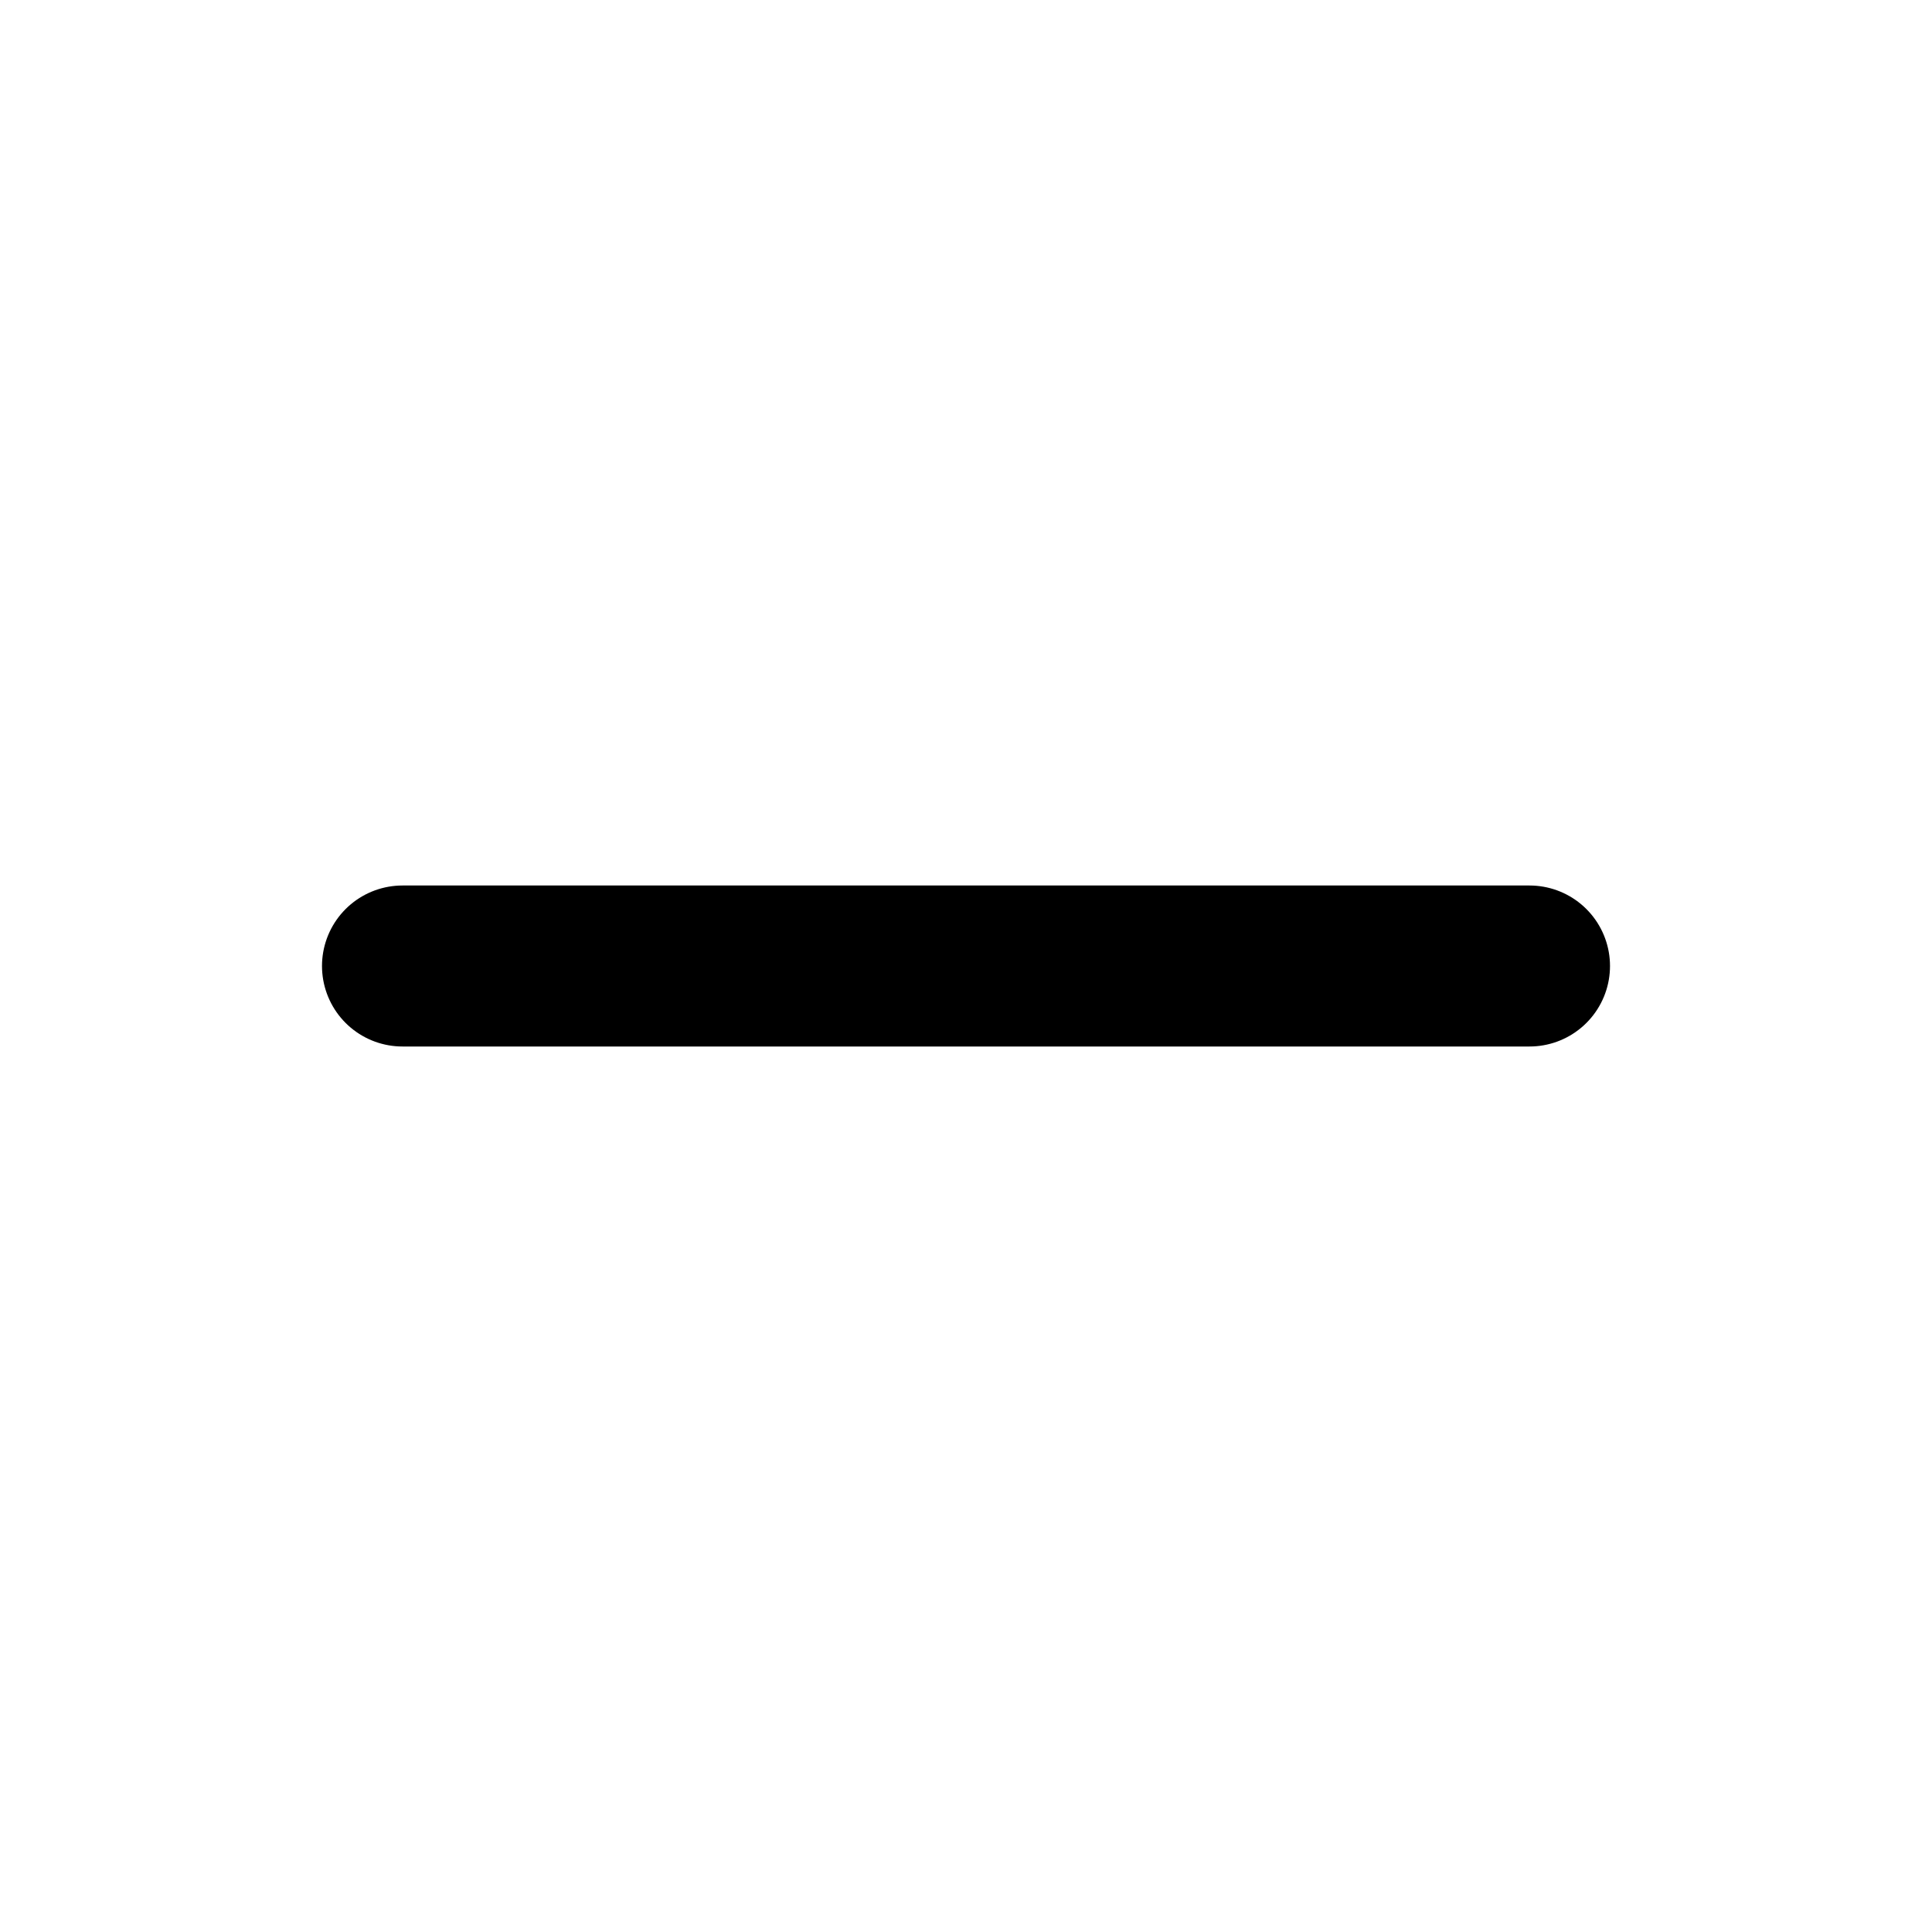
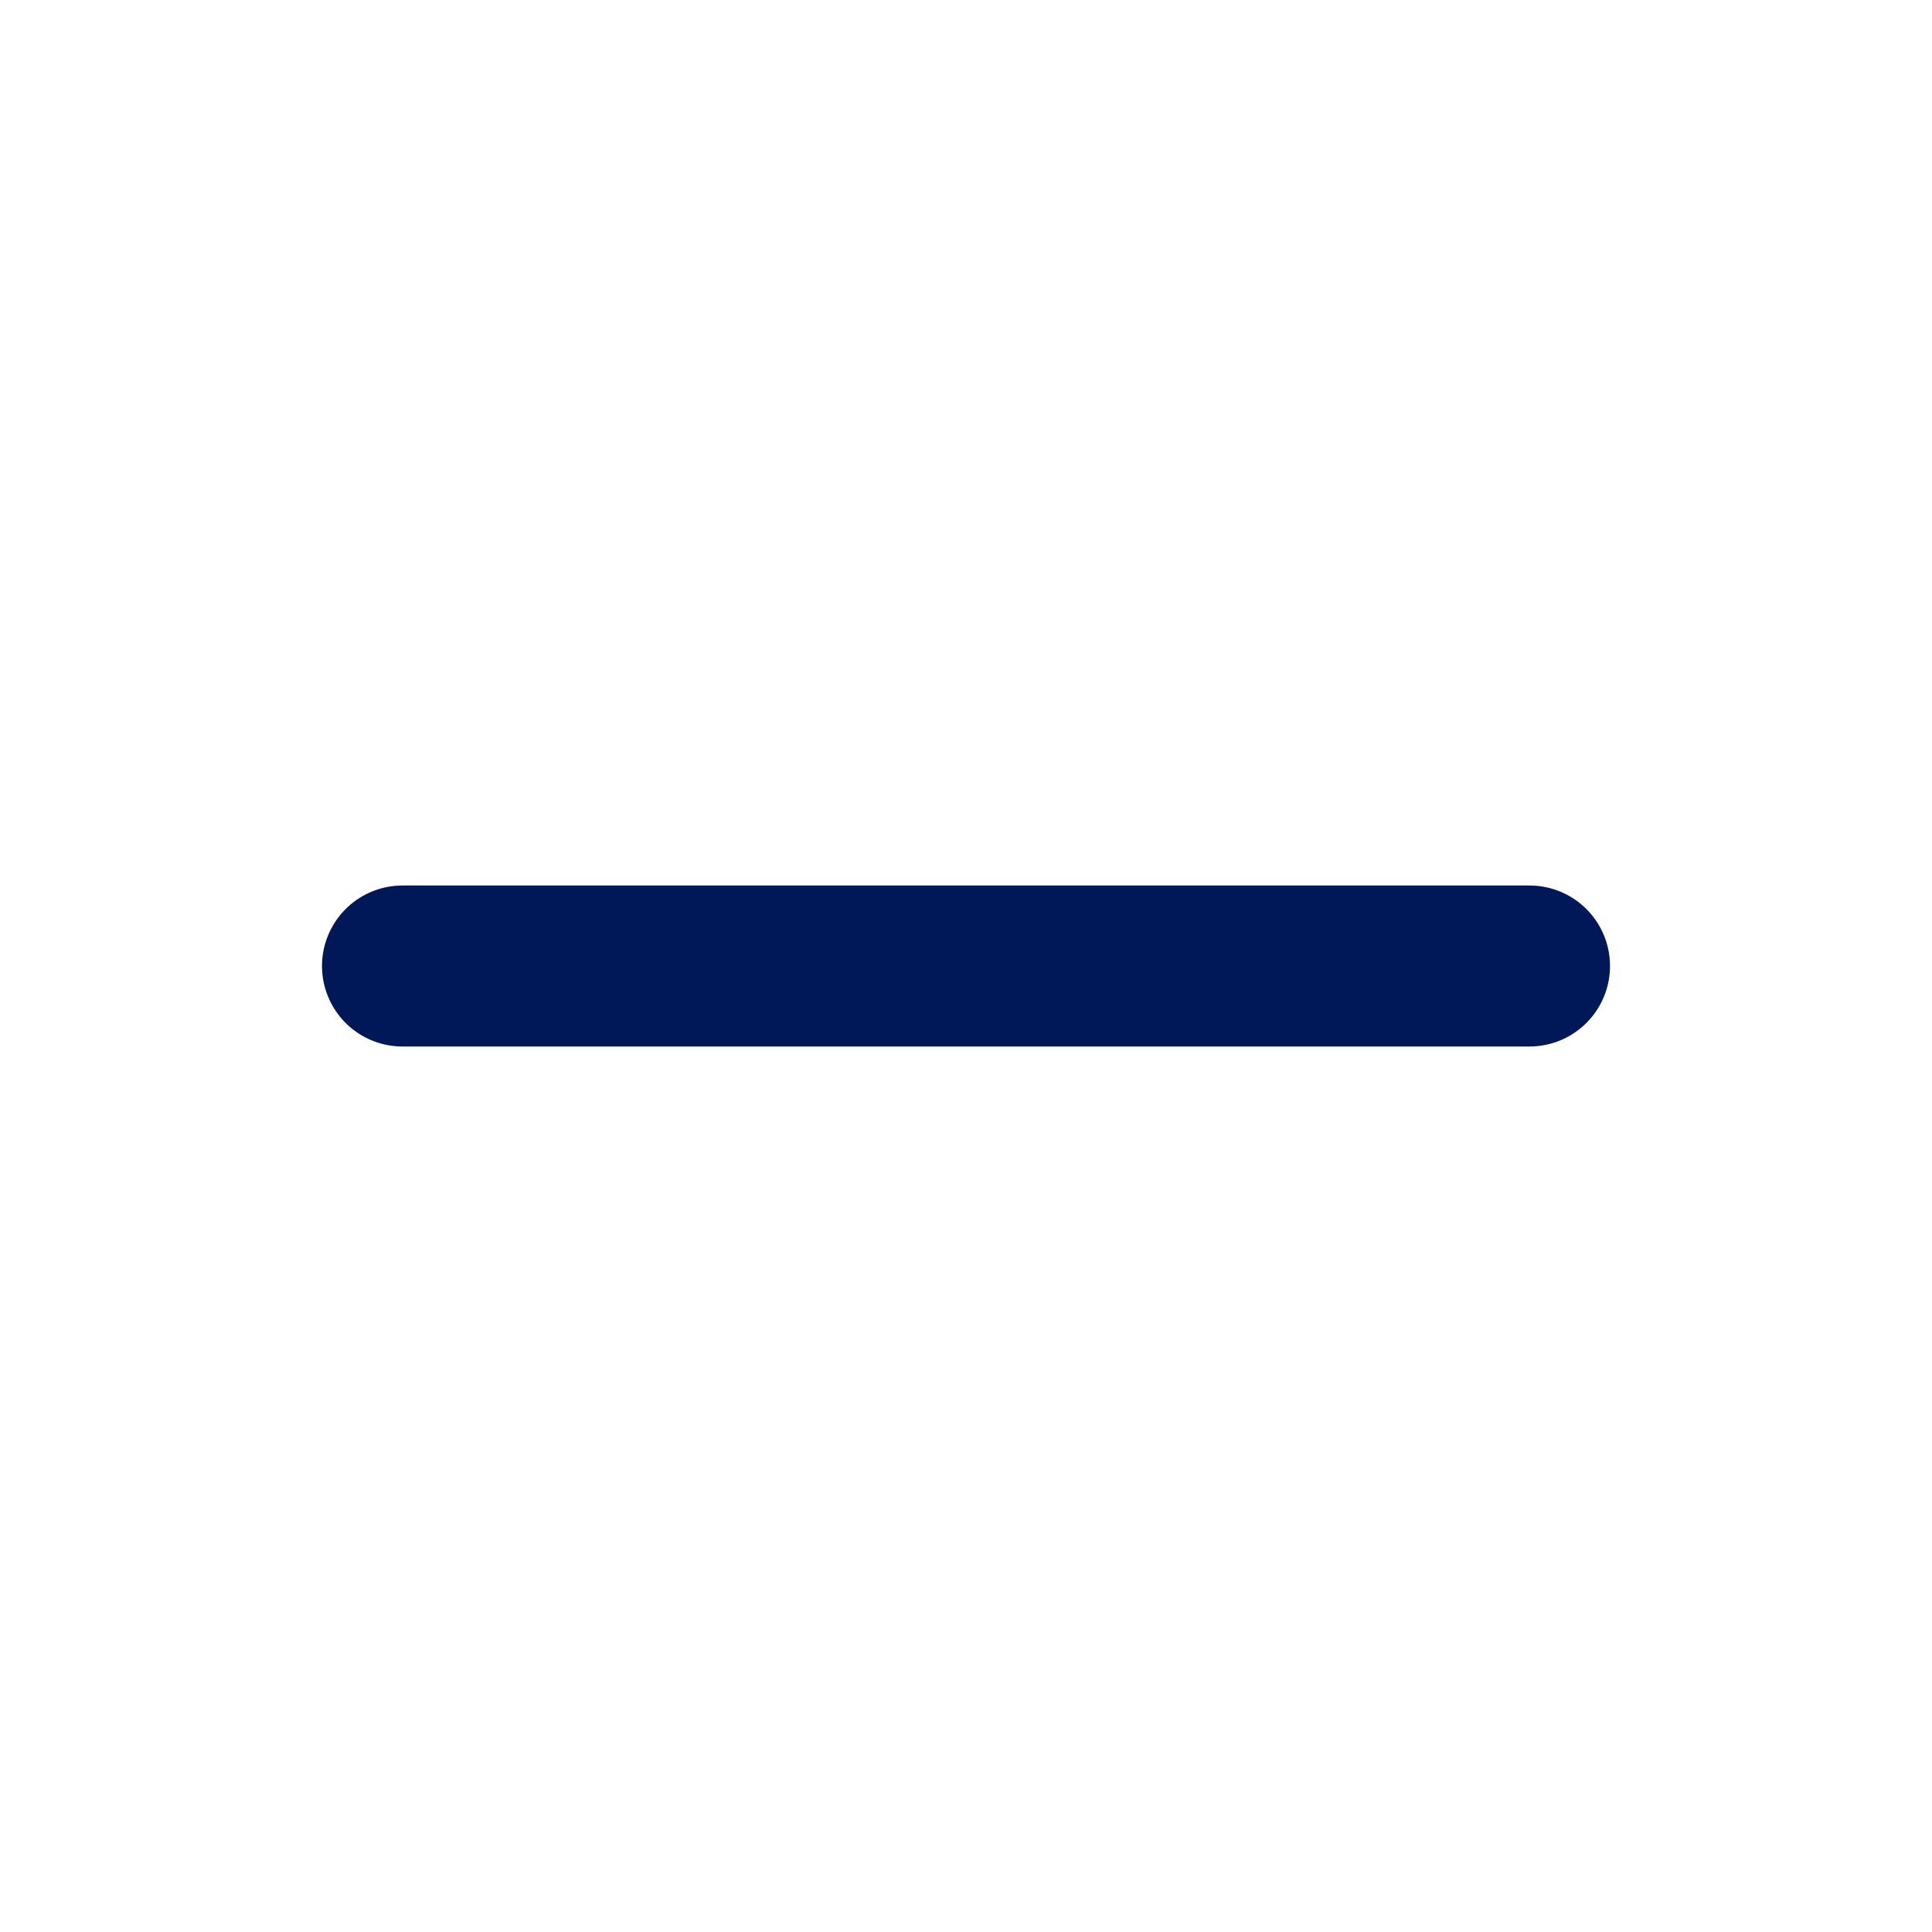
- <svg xmlns="http://www.w3.org/2000/svg" width="24" height="24" viewBox="0 0 24 24" fill="none" stroke="currentColor" stroke-width="2" stroke-linecap="round" stroke-linejoin="round" class="icon icon-tabler icons-tabler-outline icon-tabler-minus">
+ <svg xmlns="http://www.w3.org/2000/svg" width="24" height="24" viewBox="0 0 24 24" fill="none" stroke="#001858" stroke-width="2" stroke-linecap="round" stroke-linejoin="round" class="icon icon-tabler icons-tabler-outline icon-tabler-minus">
  <path stroke="none" d="M0 0h24v24H0z" fill="none" />
  <path d="M5 12l14 0" />
</svg>
